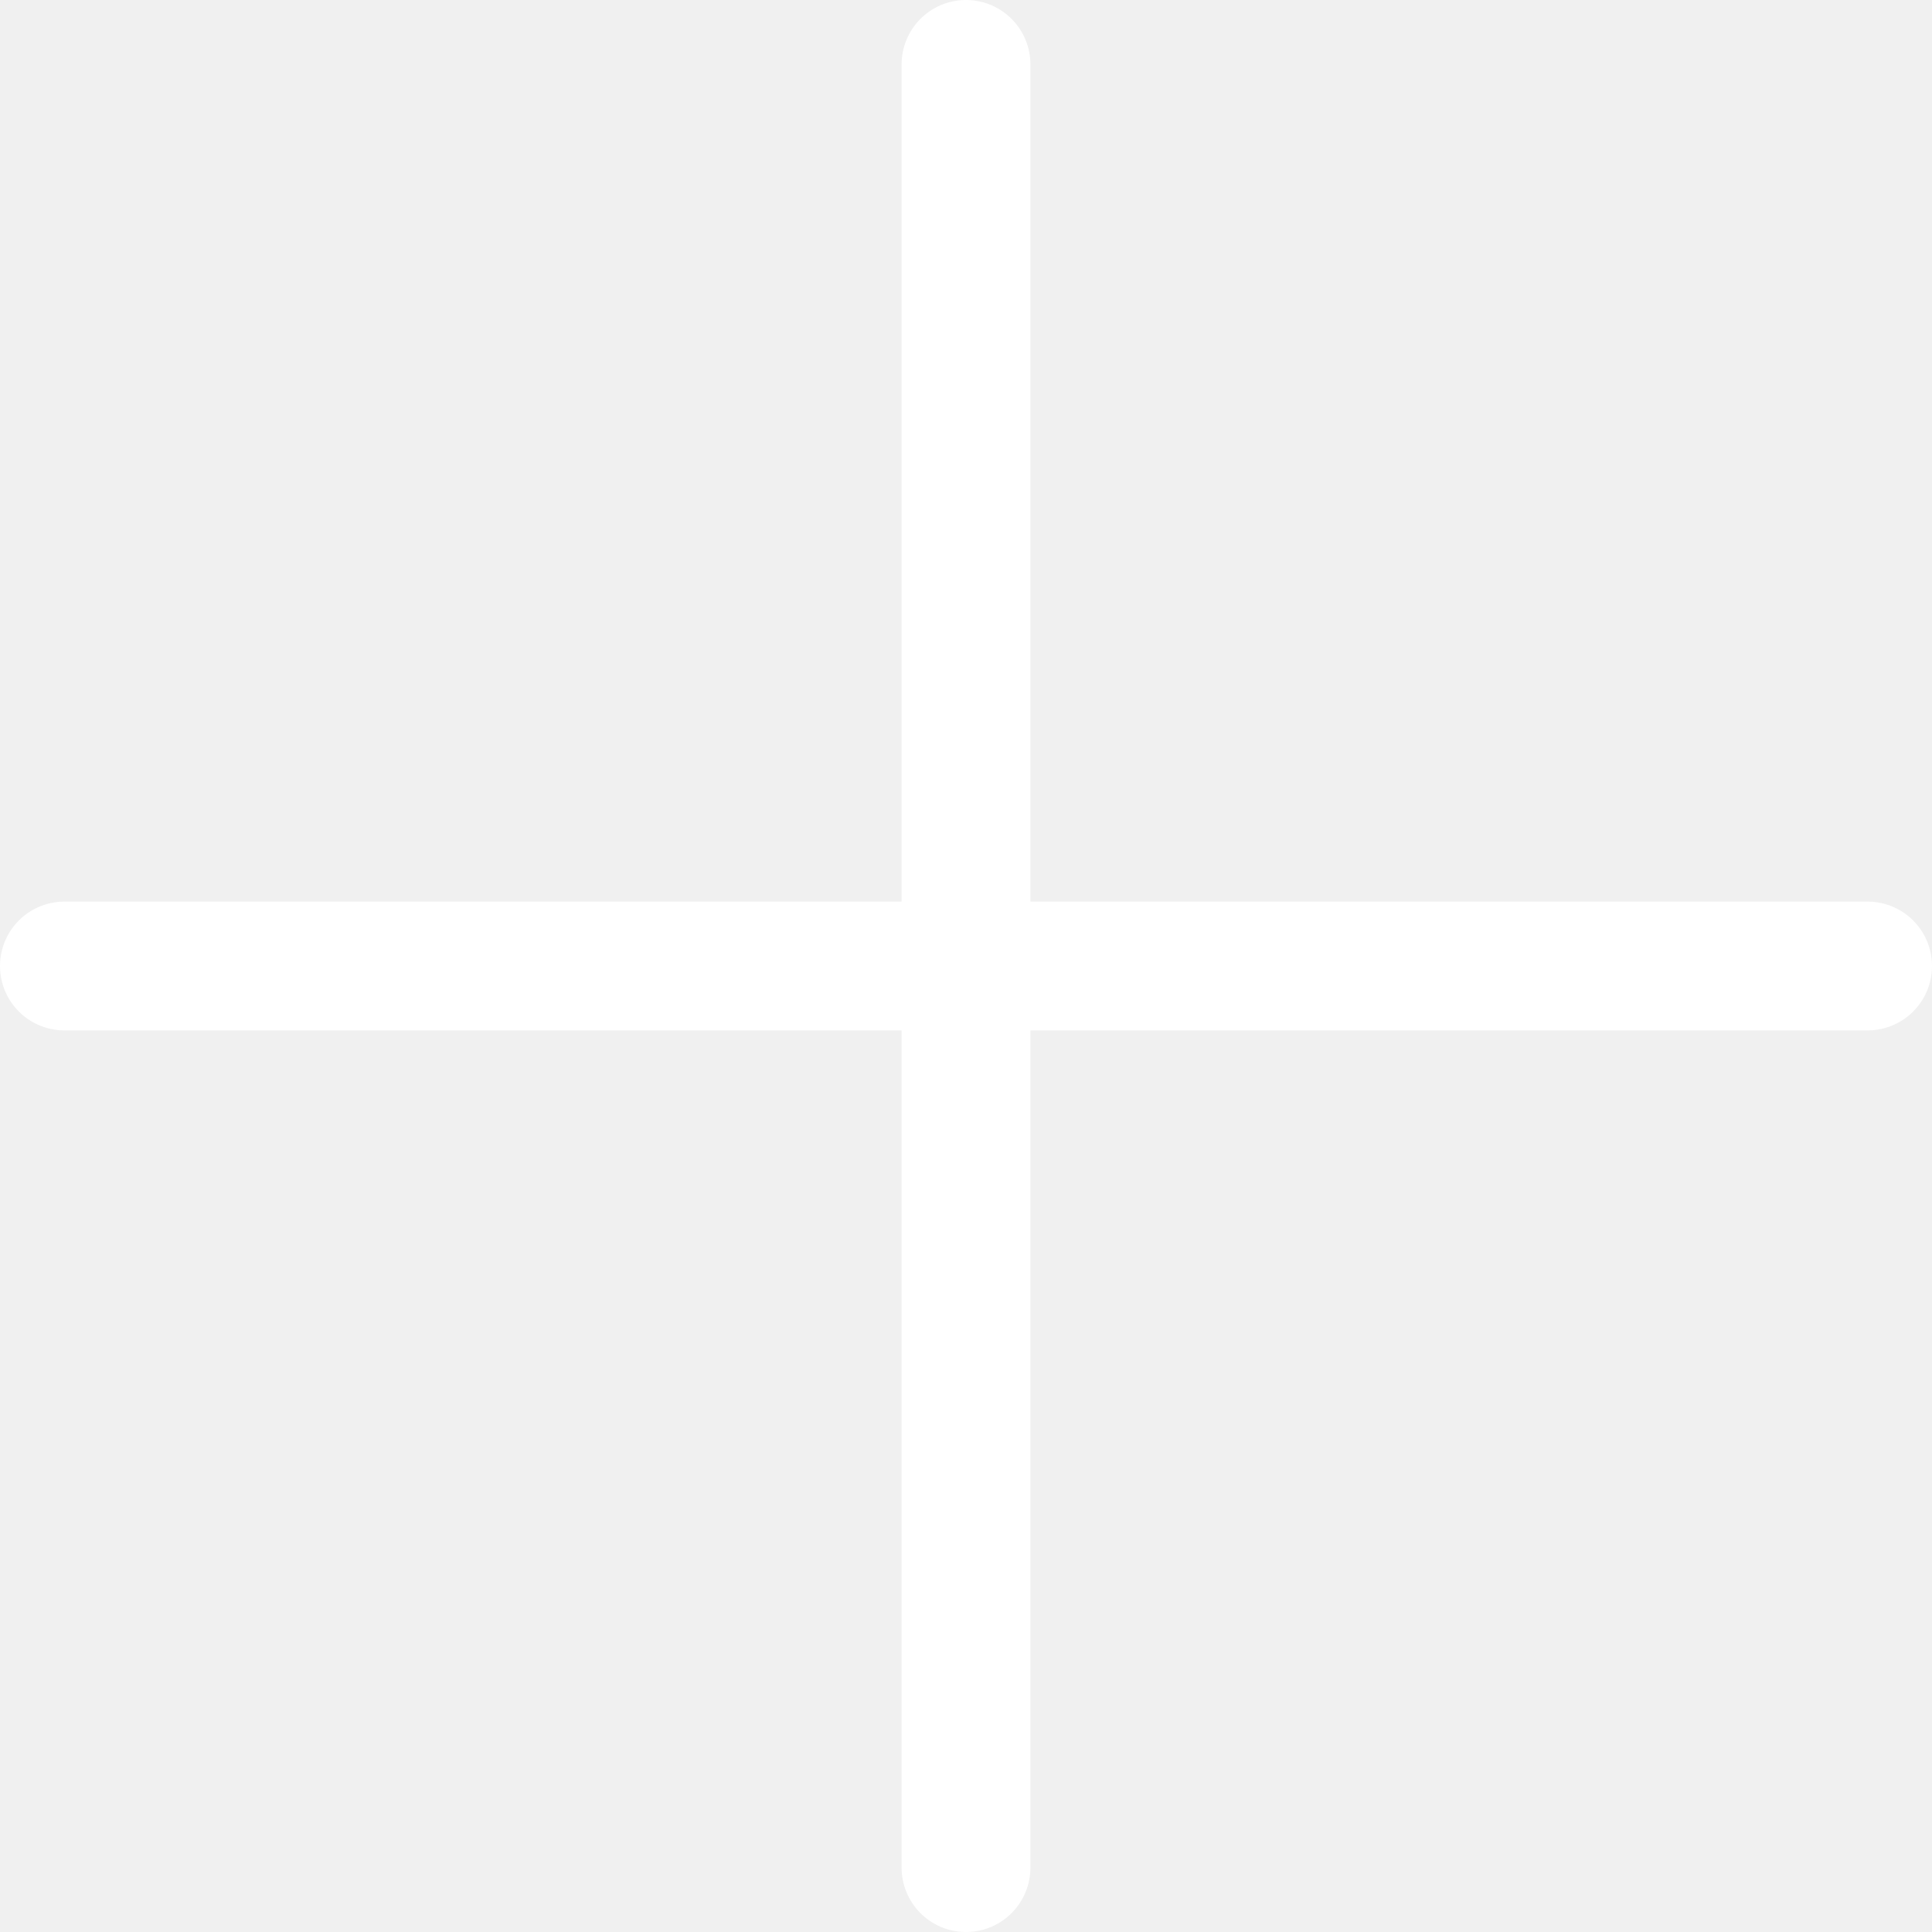
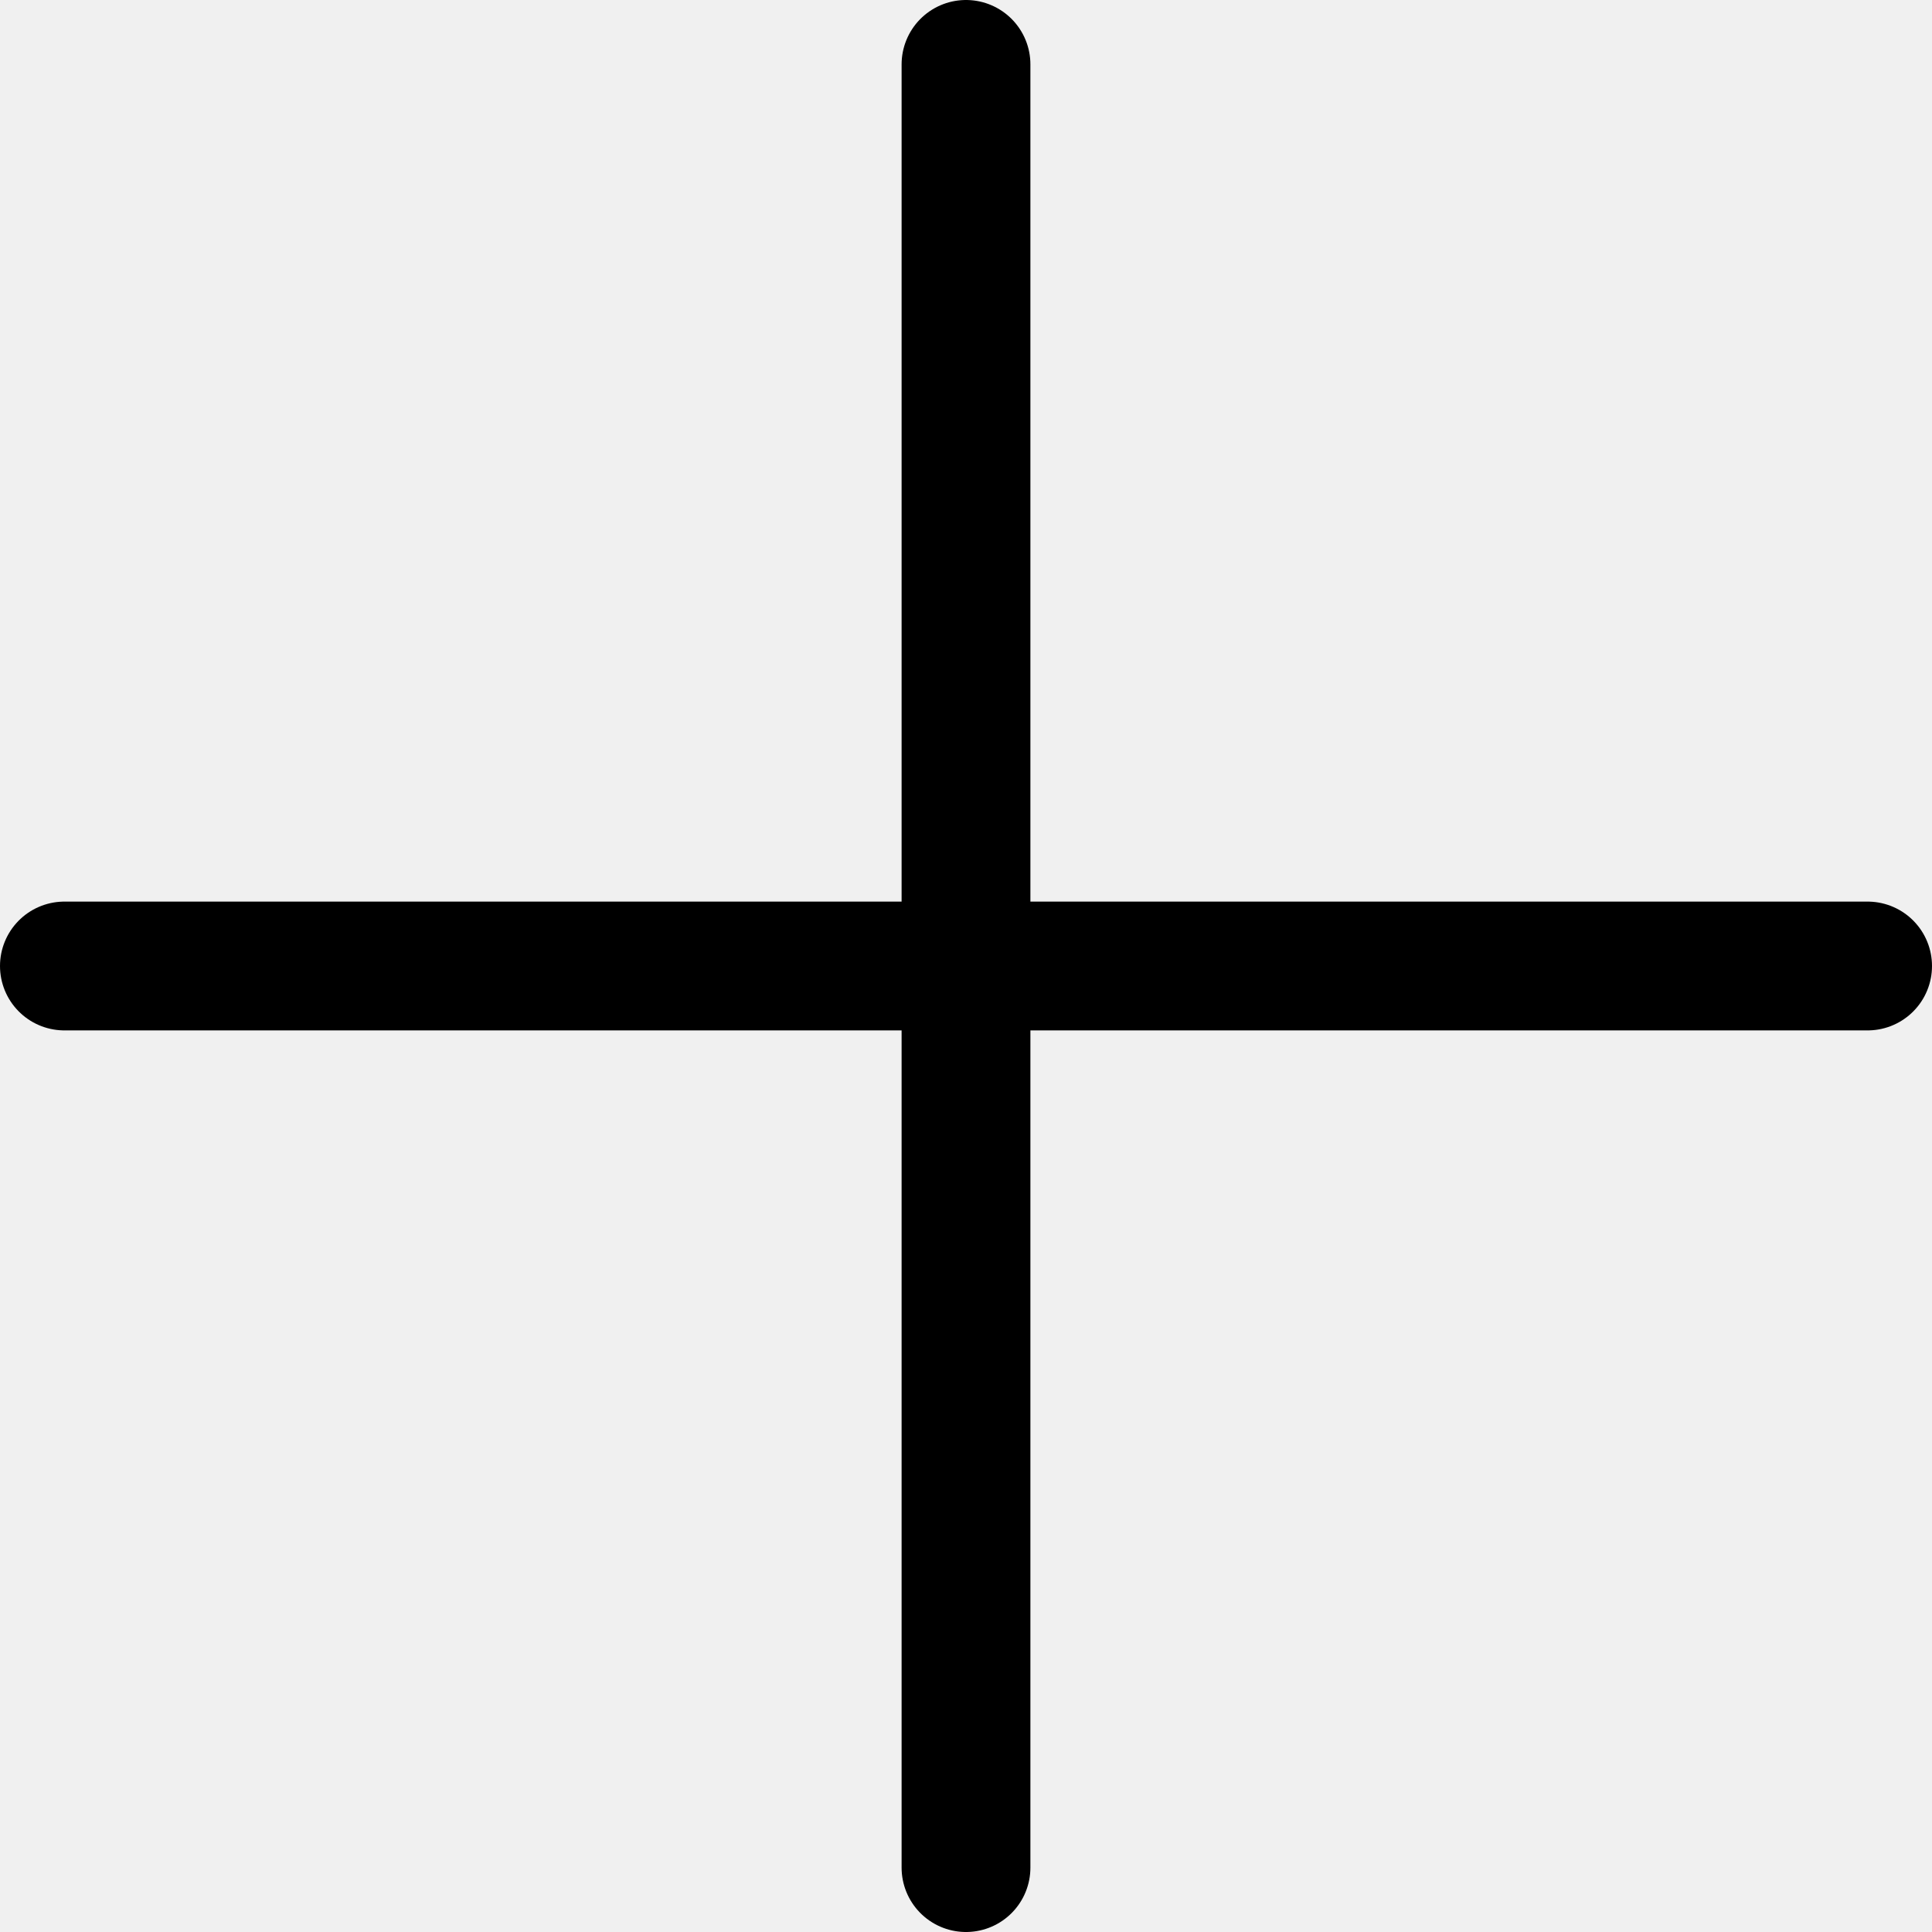
<svg xmlns="http://www.w3.org/2000/svg" width="30" height="30" viewBox="0 0 30 30" fill="none">
-   <path d="M1 15H15M15 15H29M15 15V1M15 15V29" stroke="white" stroke-width="2" stroke-linecap="round" stroke-linejoin="round" />
+   <path d="M1 15H15M15 15H29M15 15V1M15 15V29" stroke="#000" stroke-width="2" stroke-linecap="round" stroke-linejoin="round" />
</svg>
